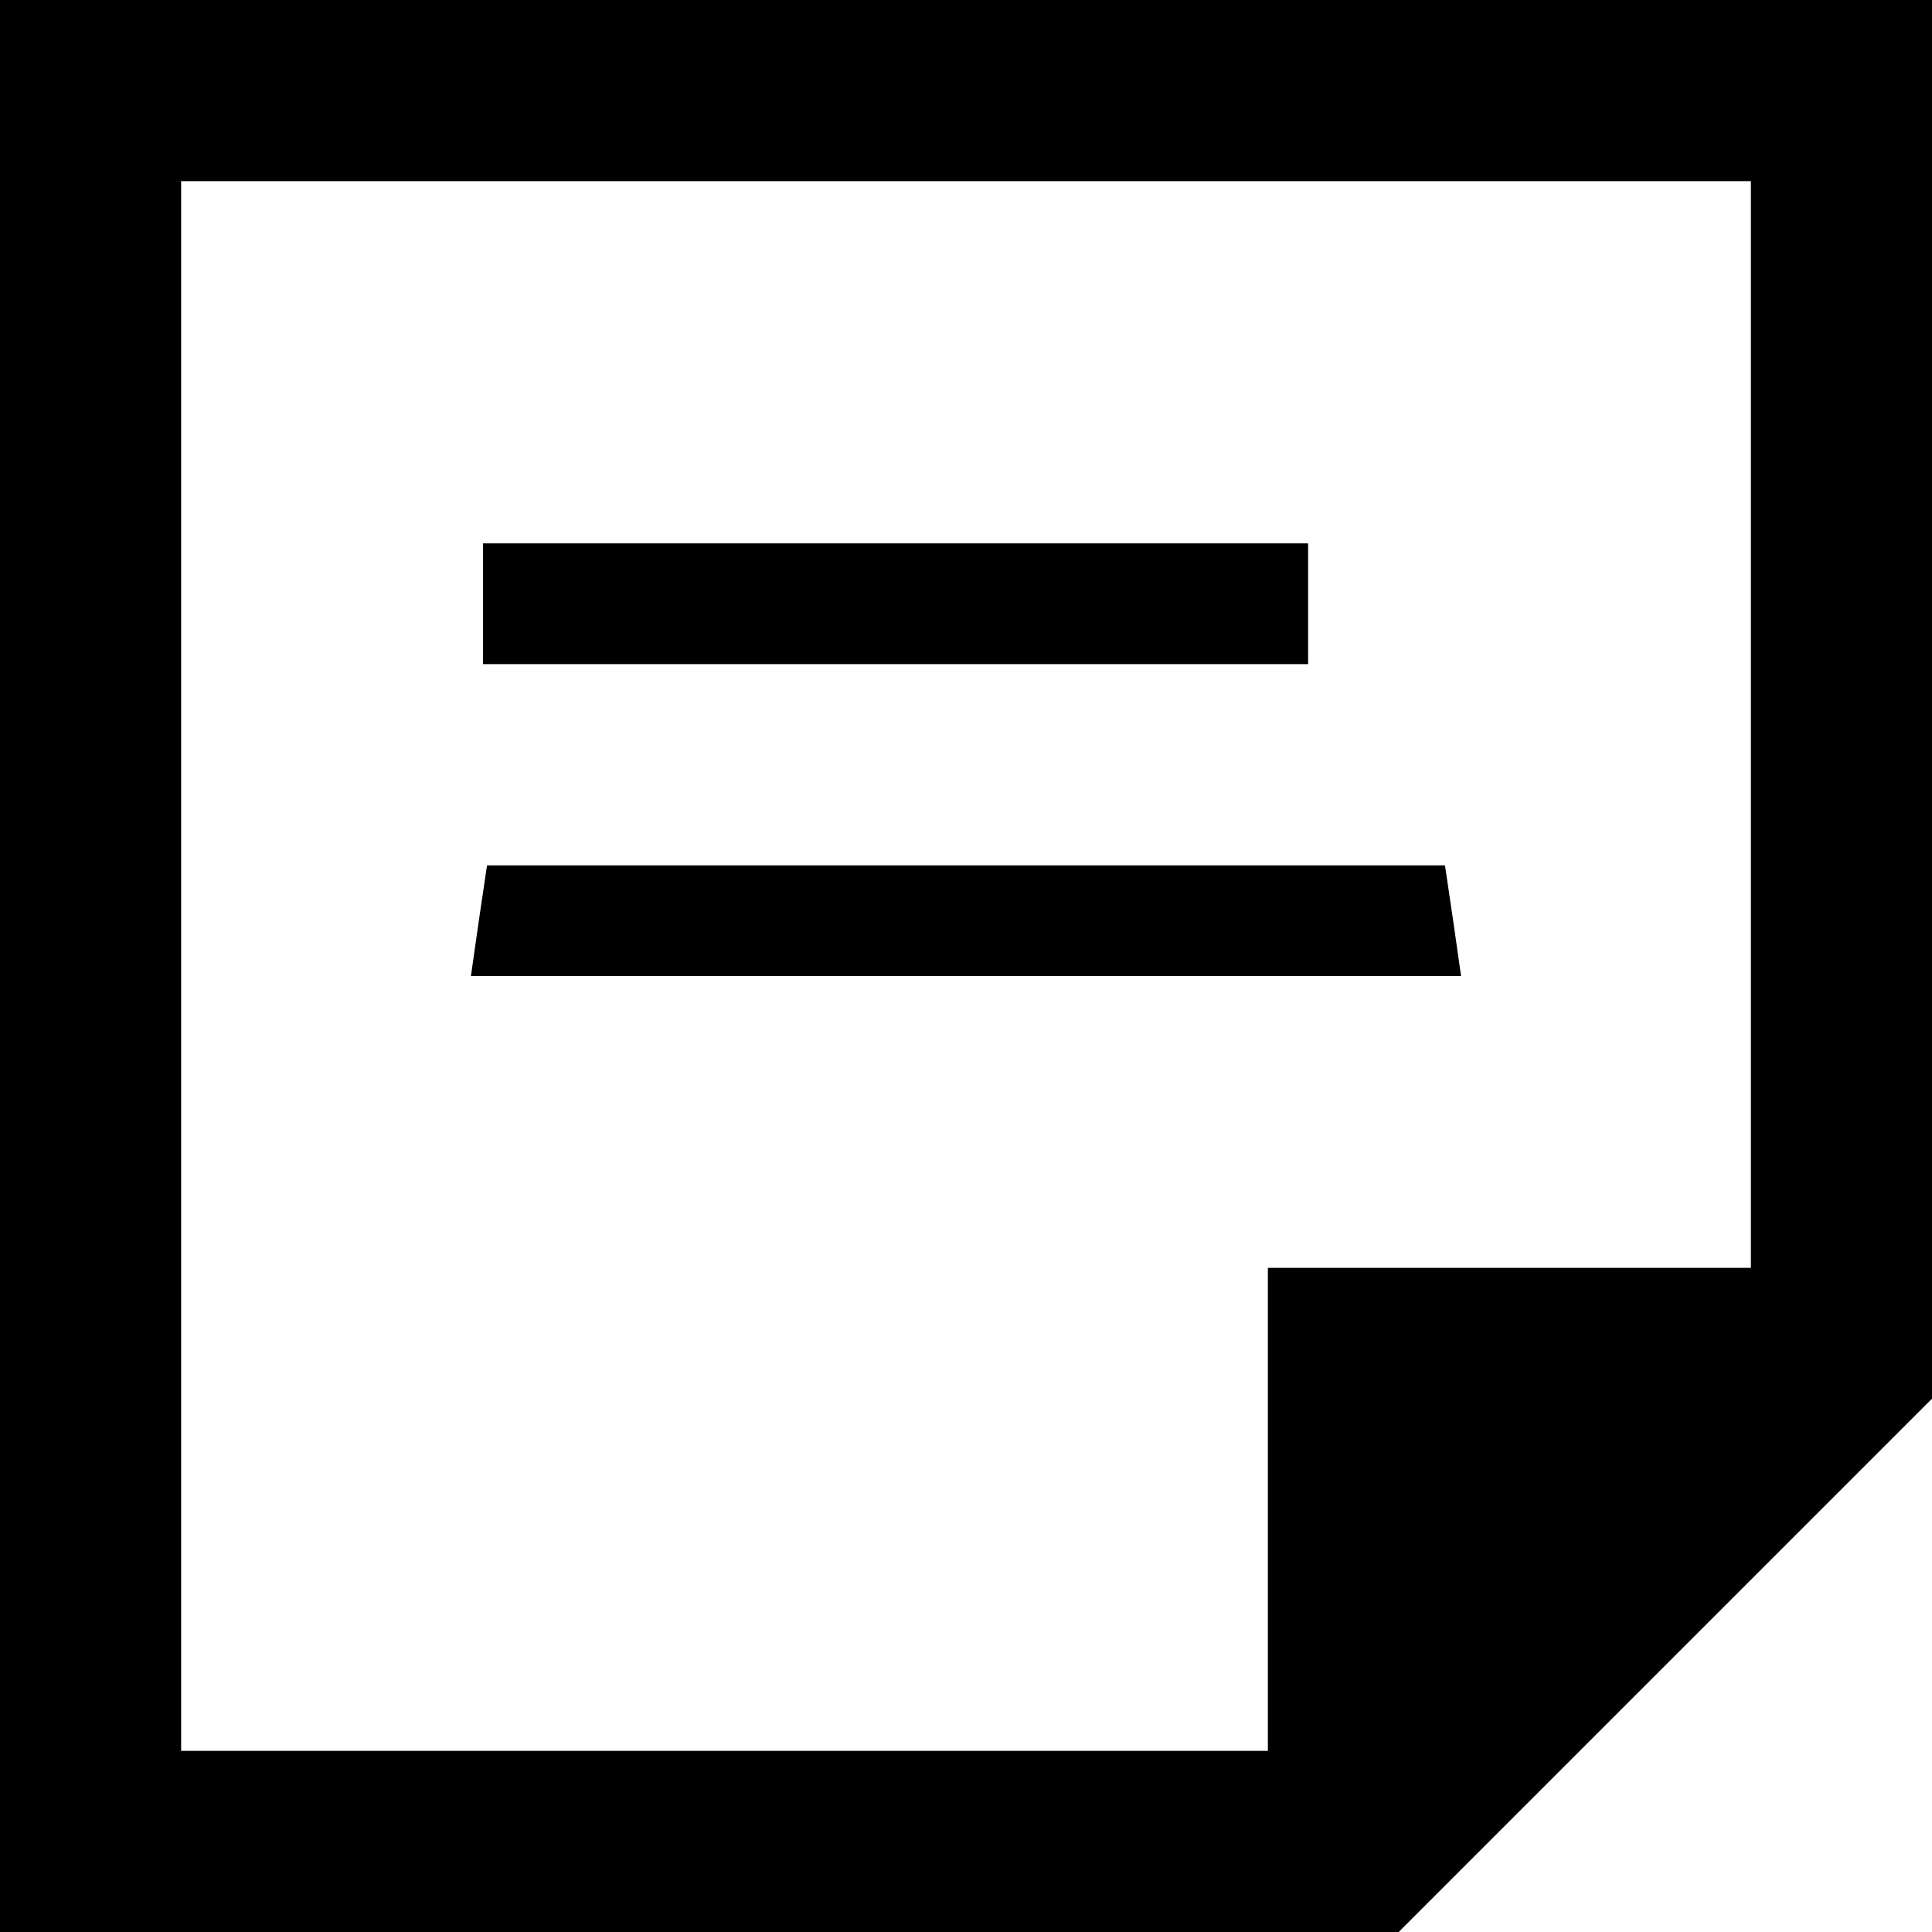
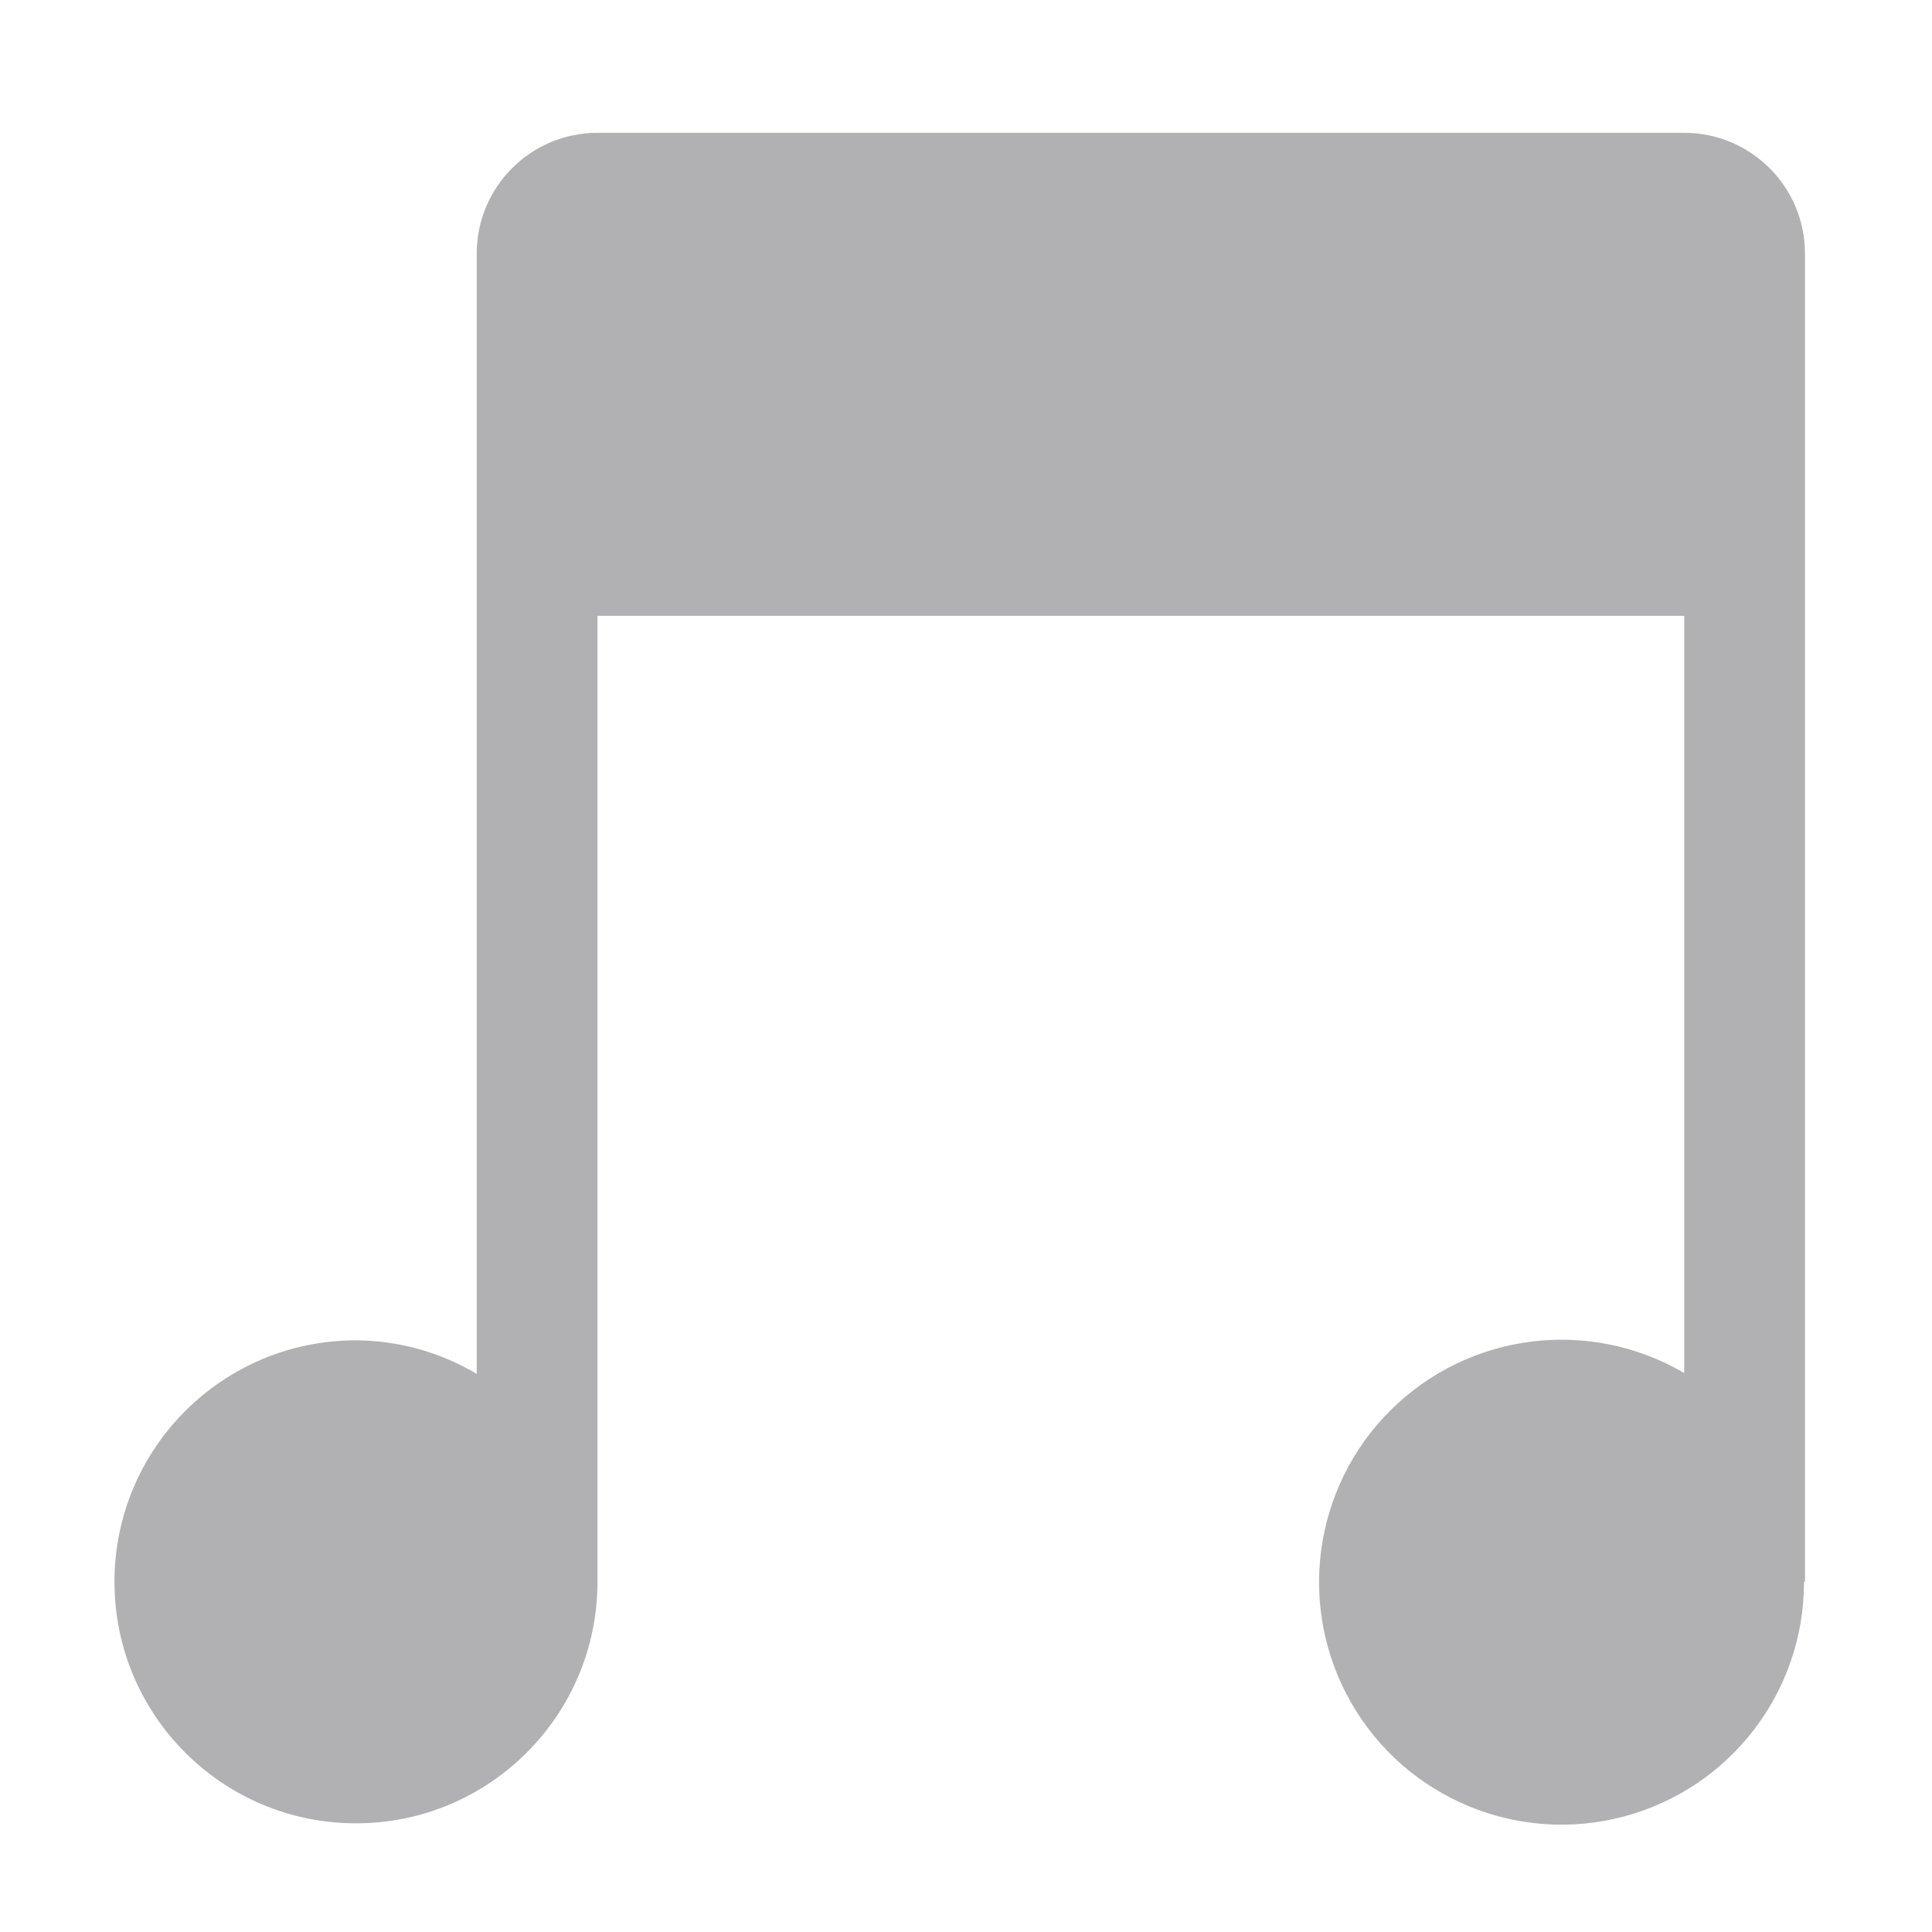
- <svg xmlns="http://www.w3.org/2000/svg" version="1.0" width="96pt" height="96pt" viewBox="0 0 96 96" preserveAspectRatio="xMidYMid meet">
-   <g transform="translate(0,96) scale(0.1,-0.1)" fill="#000000" stroke="none">
-     <path d="M0 480 l0 -480 348 0 347 0 133 133 132 132 0 348 0 347 -480 0 -480 0 0 -480z m870 120 l0 -270 -120 0 -120 0 0 -120 0 -120 -270 0 -270 0 0 390 0 390 390 0 390 0 0 -270z" />
-     <path d="M240 660 l0 -30 205 0 205 0 0 30 0 30 -205 0 -205 0 0 -30z" />
-     <path d="M238 503 l-4 -28 246 0 246 0 -4 28 -4 27 -238 0 -238 0 -4 -27z" />
-   </g>
+ <svg xmlns="http://www.w3.org/2000/svg" width="16" height="16" viewBox="0 0 16 16">
+   <path fill="#b1b1b3" d="M13.948 1.1h-9a1 1 0 0 0-1 1v9.278a1.978 1.978 0 0 0-1-.278 2 2 0 1 0 2 2v-8h9v6.271a2.008 2.008 0 1 0 .992 1.729h.008v-11a1 1 0 0 0-1-1z" />
</svg>
